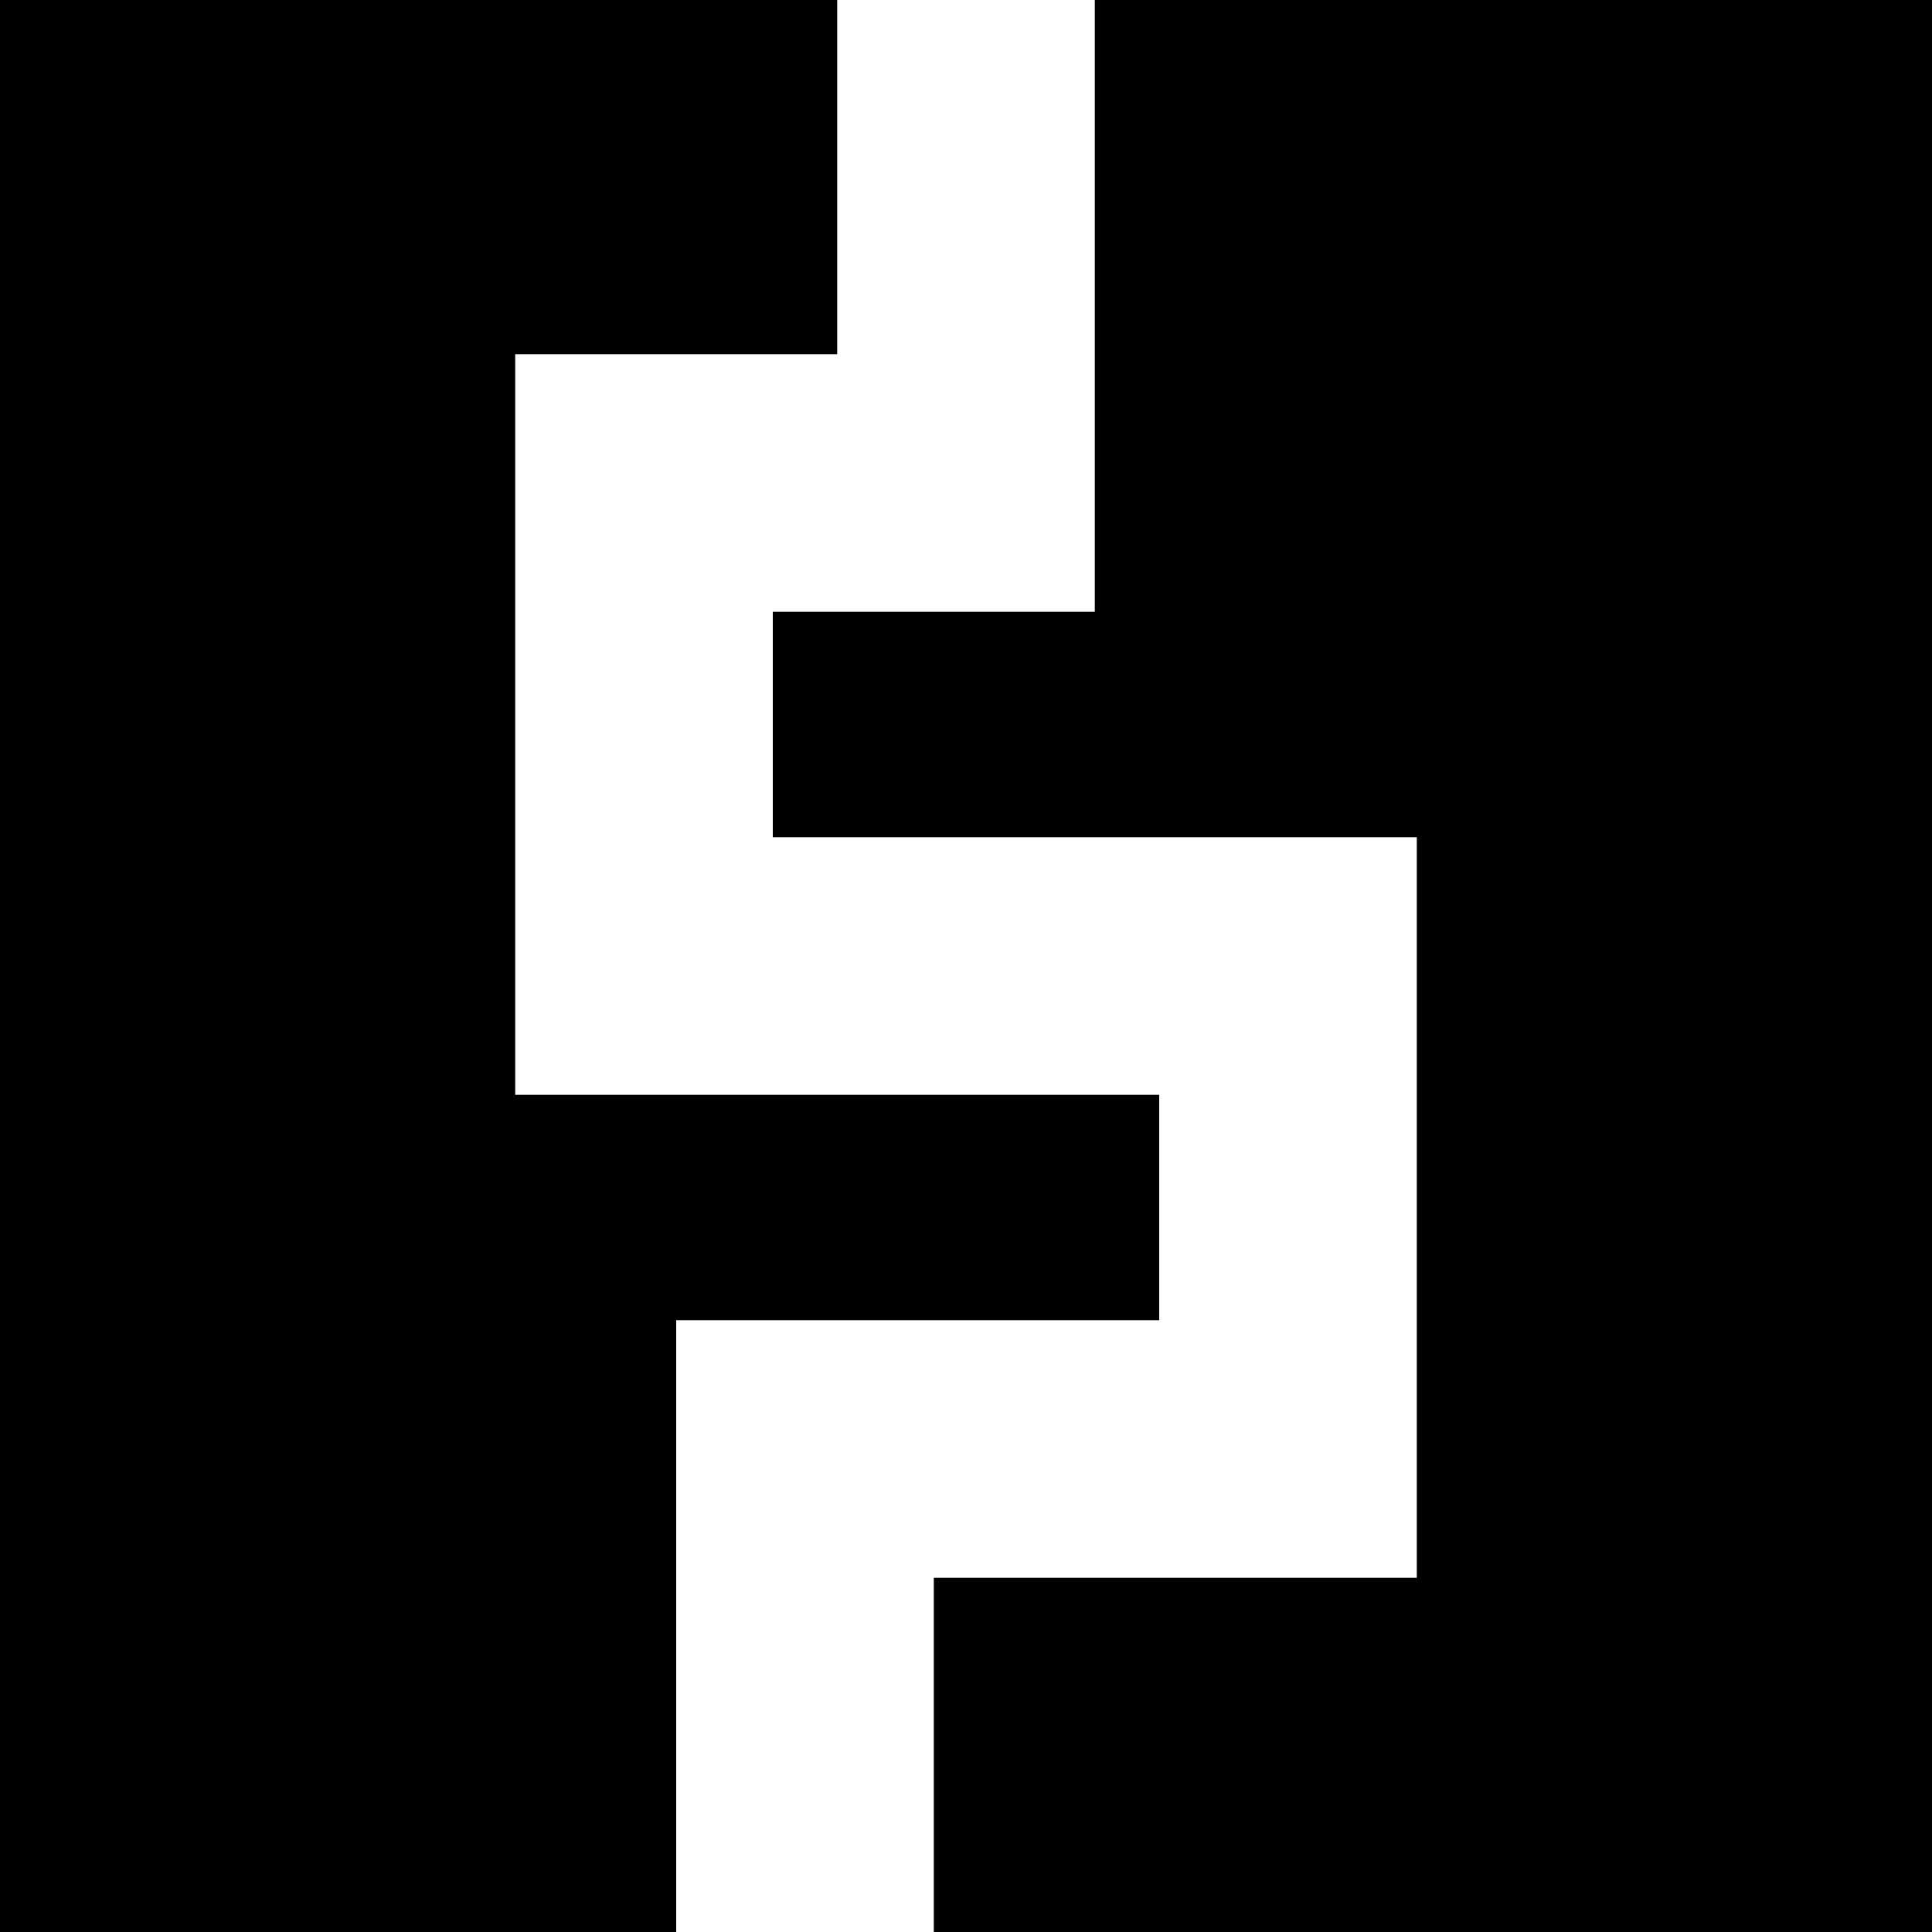
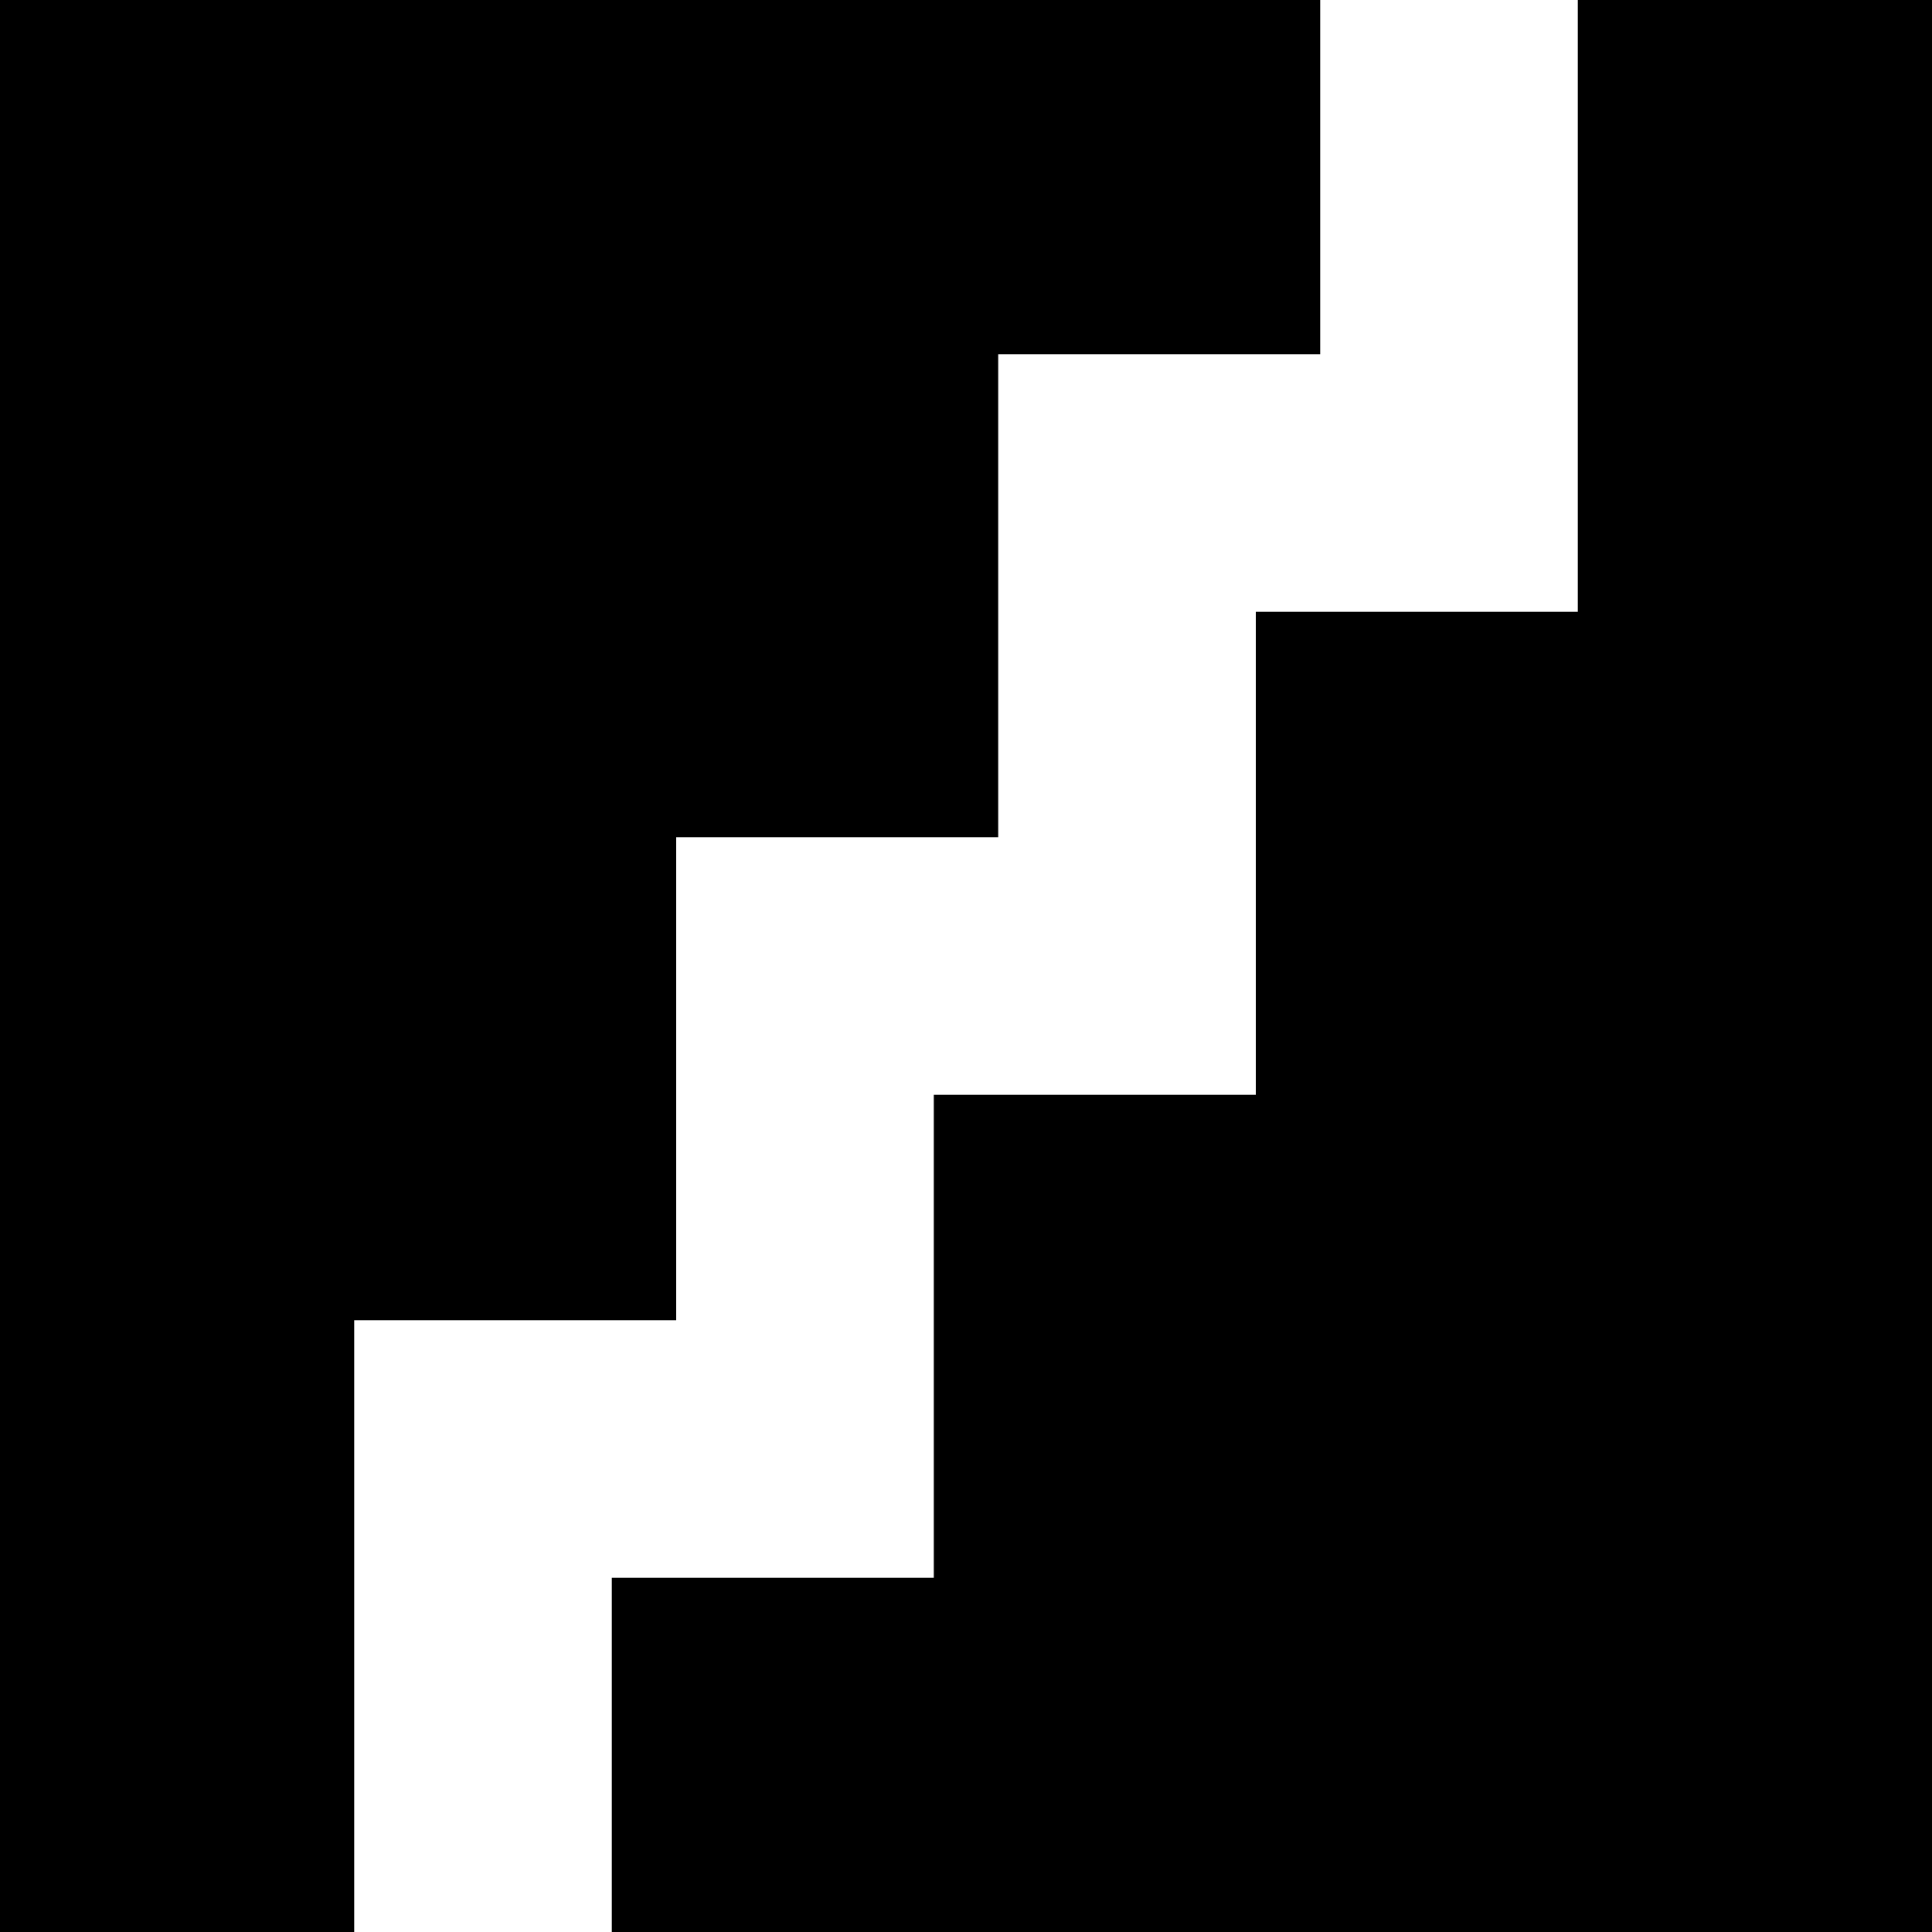
<svg xmlns="http://www.w3.org/2000/svg" viewBox="0 0 12 12" width="512" height="512" role="img" aria-label="Daily District">
-   <path fill="currentColor" fill-rule="evenodd" d="M0.000 0.000H12.000V12.000H0.000ZM5.200 0.000L5.200 2.200L3.200 2.200L3.200 6.800L7.200 6.800L7.200 8.200L4.200 8.200L4.200 12.000L5.800 12.000L5.800 9.800L8.800 9.800L8.800 5.200L4.800 5.200L4.800 3.800L6.800 3.800L6.800 0.000Z" />
+   <path fill="currentColor" fill-rule="evenodd" d="M0.000 0.000H12.000V12.000H0.000ZM8.200 0.000L8.200 2.200L6.200 2.200L6.200 5.200L4.200 5.200L4.200 8.200L2.200 8.200L2.200 12.000L3.800 12.000L3.800 9.800L5.800 9.800L5.800 6.800L7.800 6.800L7.800 3.800L9.800 3.800L9.800 0.000Z" />
</svg>
